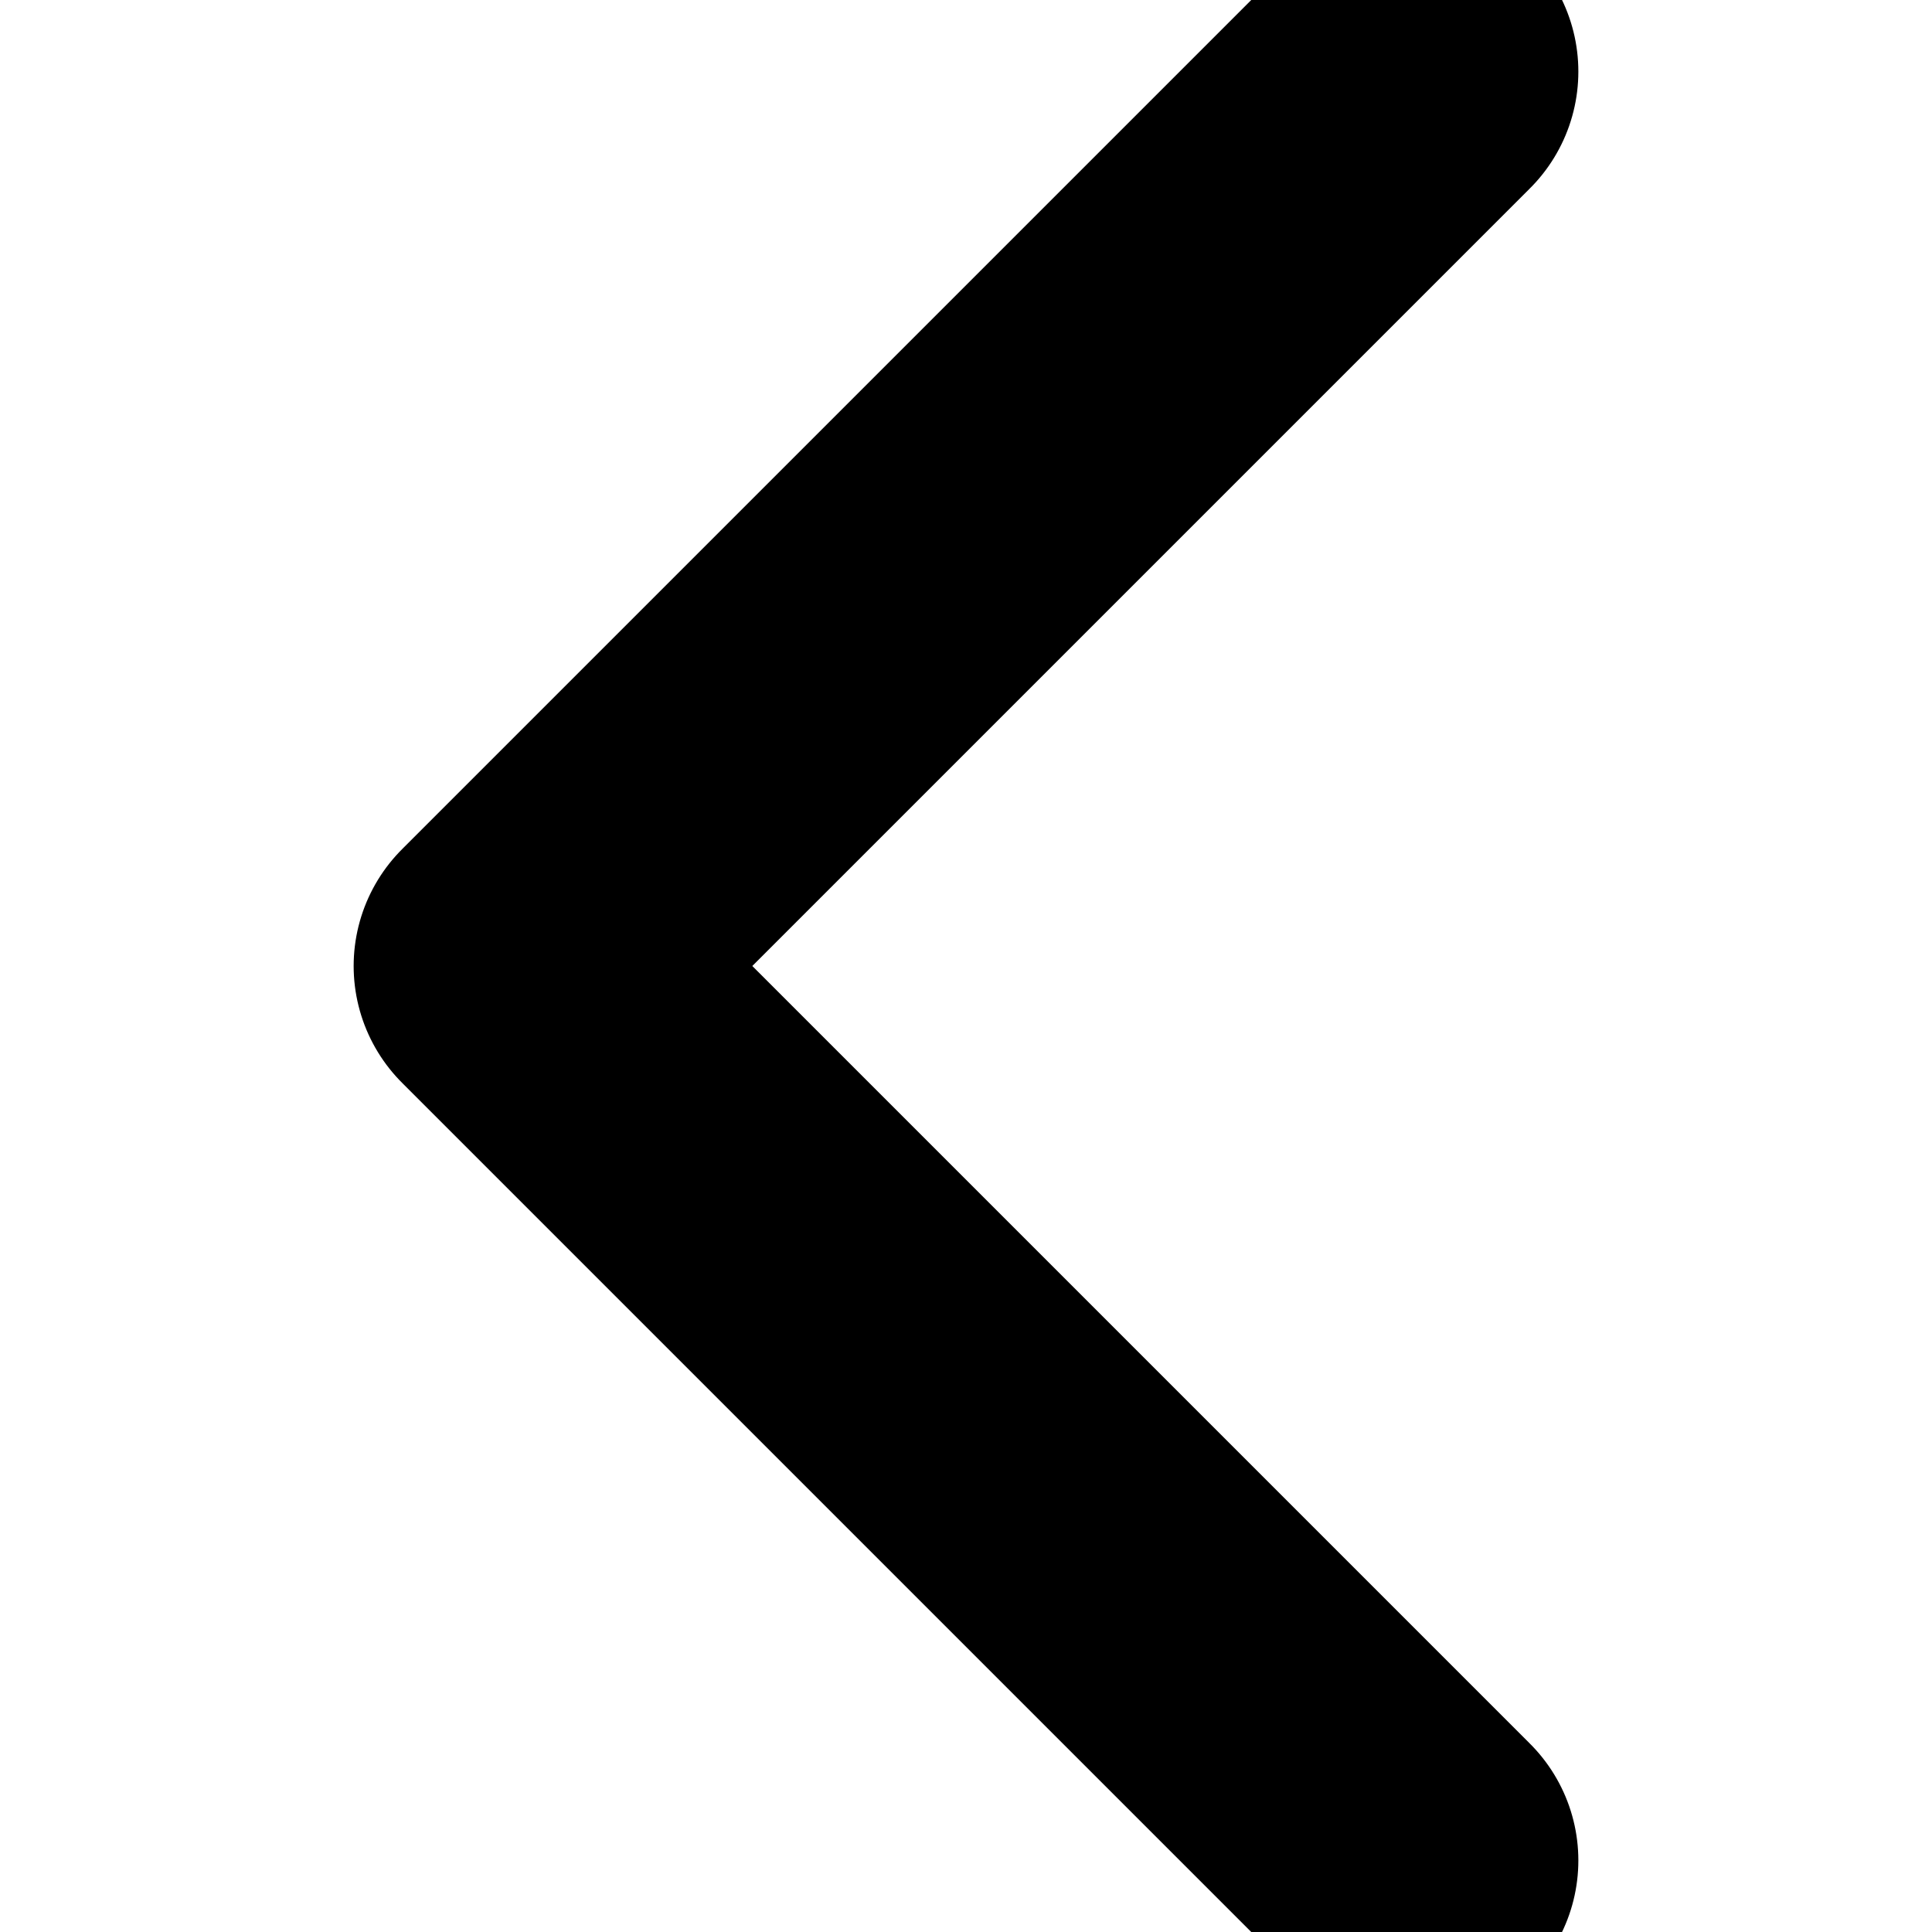
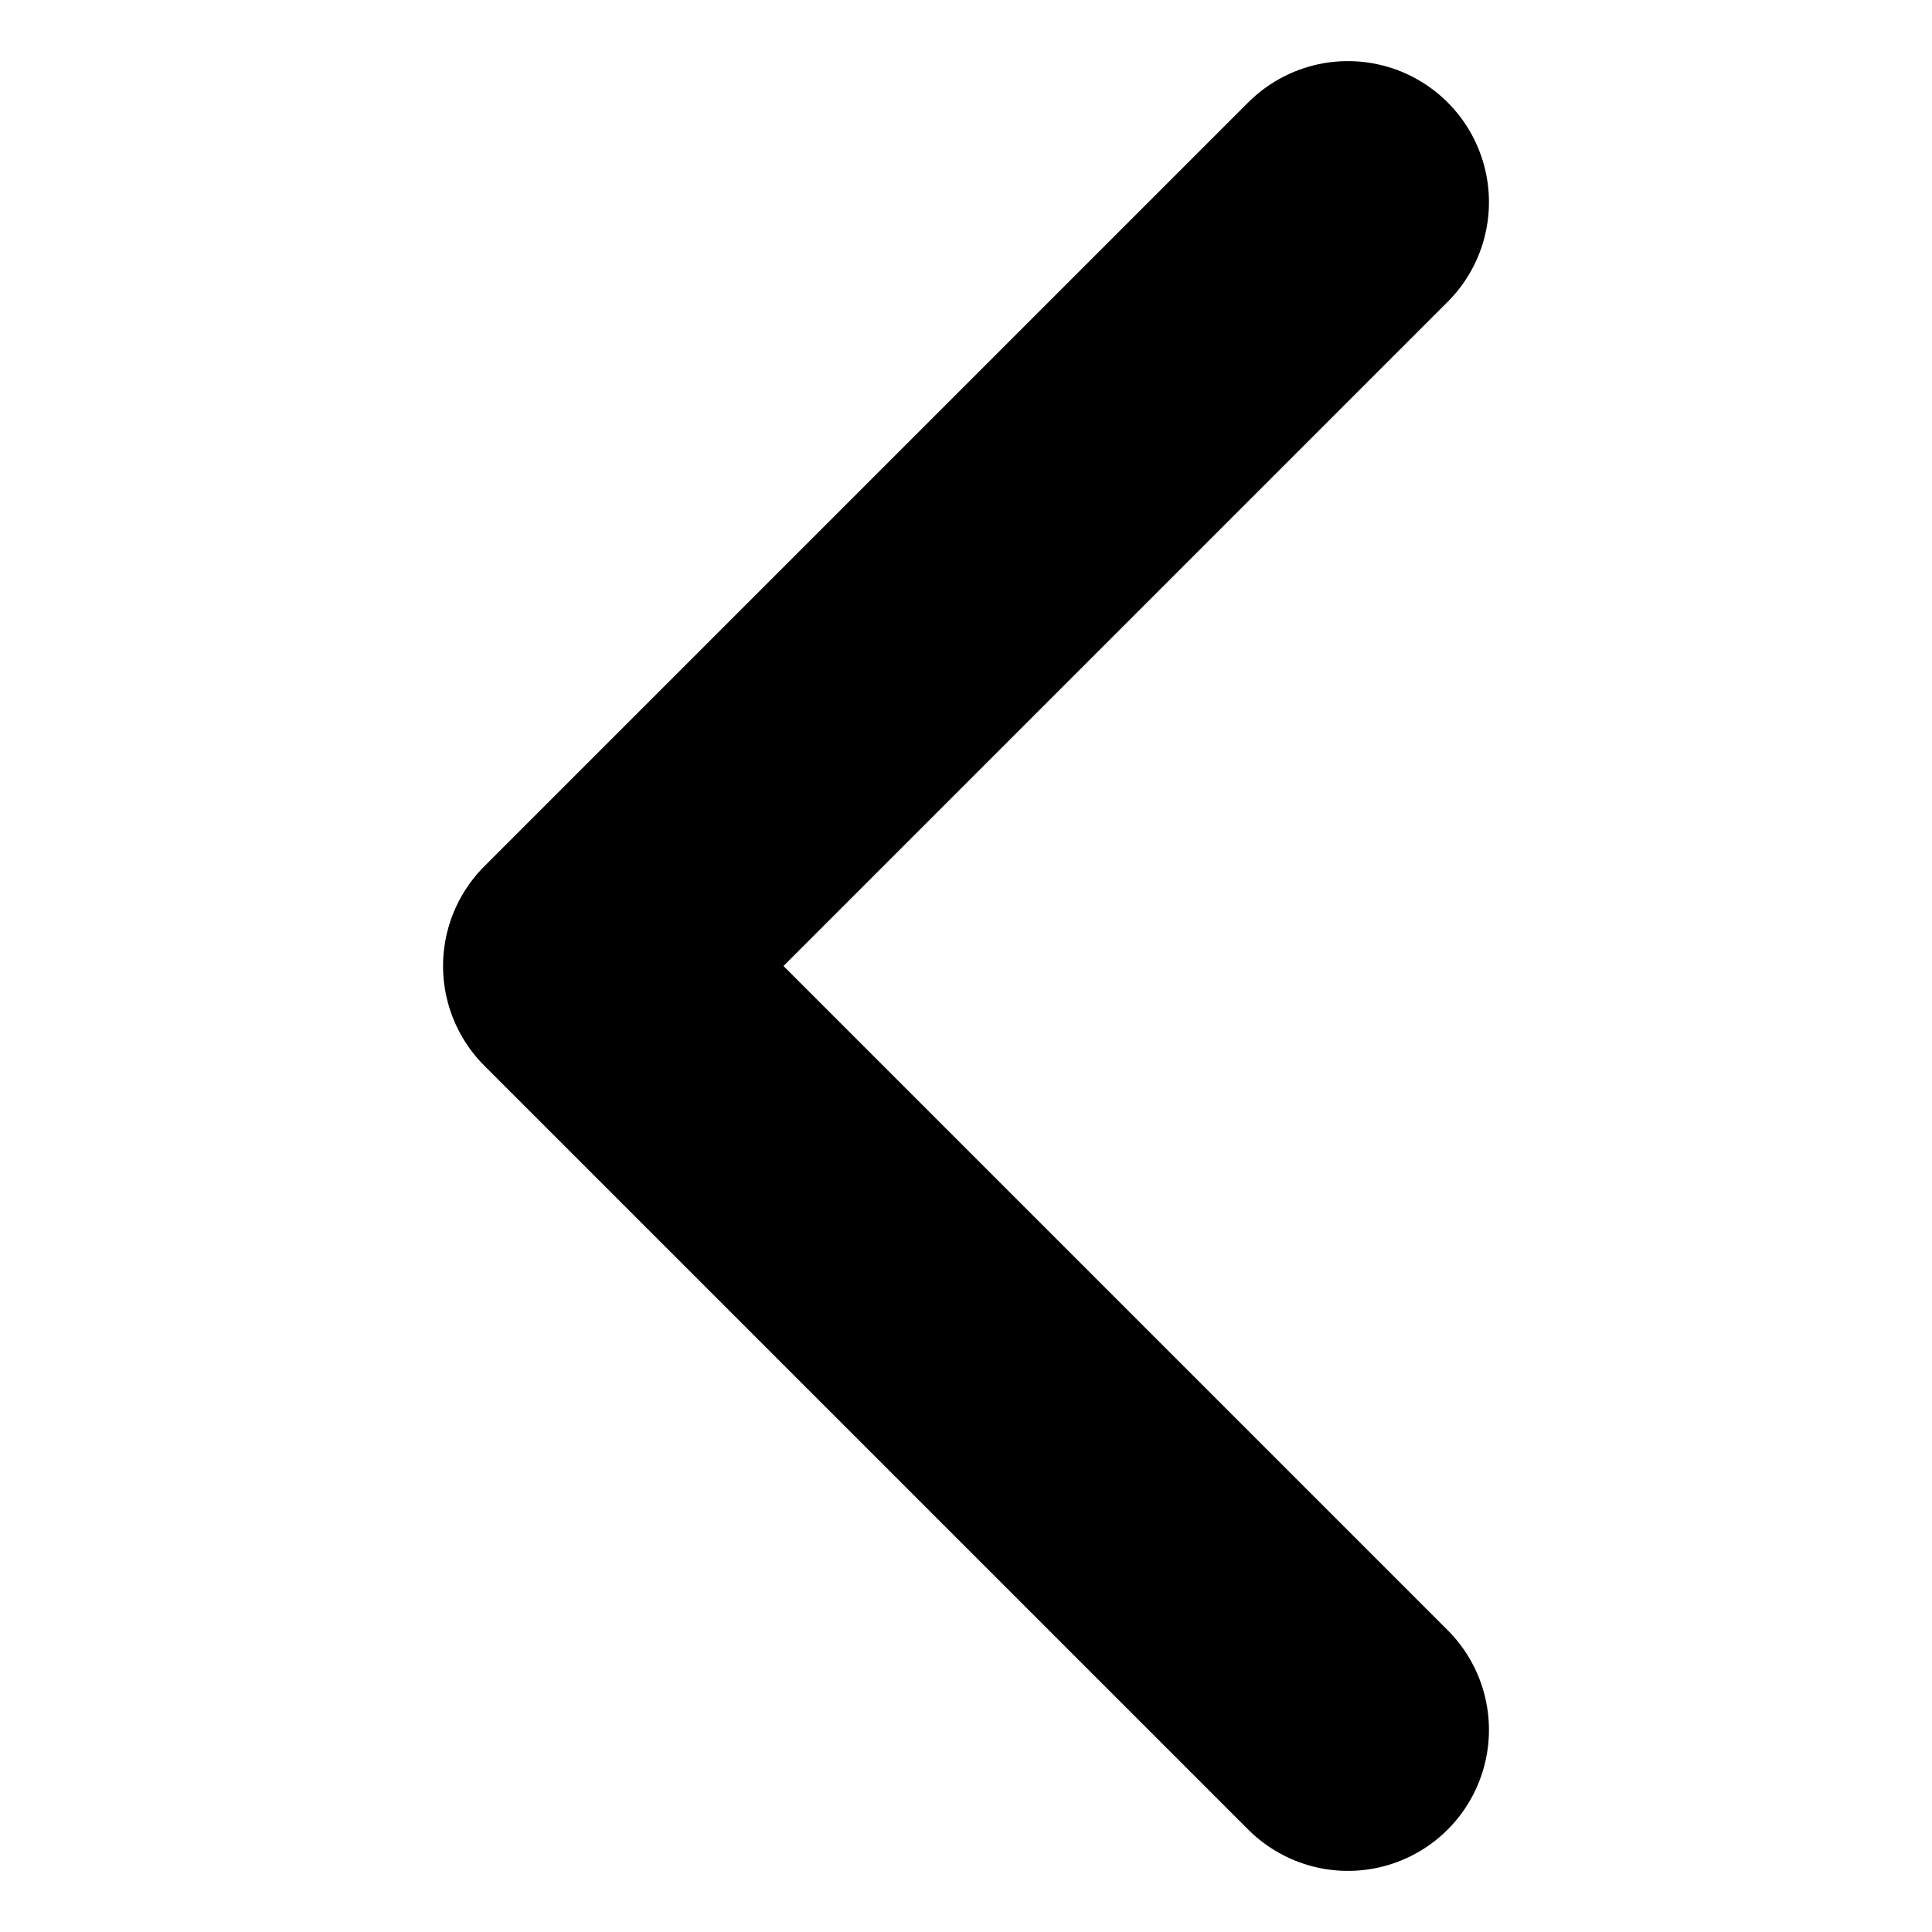
- <svg xmlns="http://www.w3.org/2000/svg" viewBox="4.23 4.98 14.04 14.04" fill="#1D1C1D">
+ <svg xmlns="http://www.w3.org/2000/svg" viewBox="3.03 3.78 16.44 16.44" fill="#1D1C1D">
  <path d="M14.5 5.5L8 12l6.5 6.5" fill="none" stroke="currentColor" stroke-width="2.4" stroke-linecap="round" stroke-linejoin="round" />
</svg>
